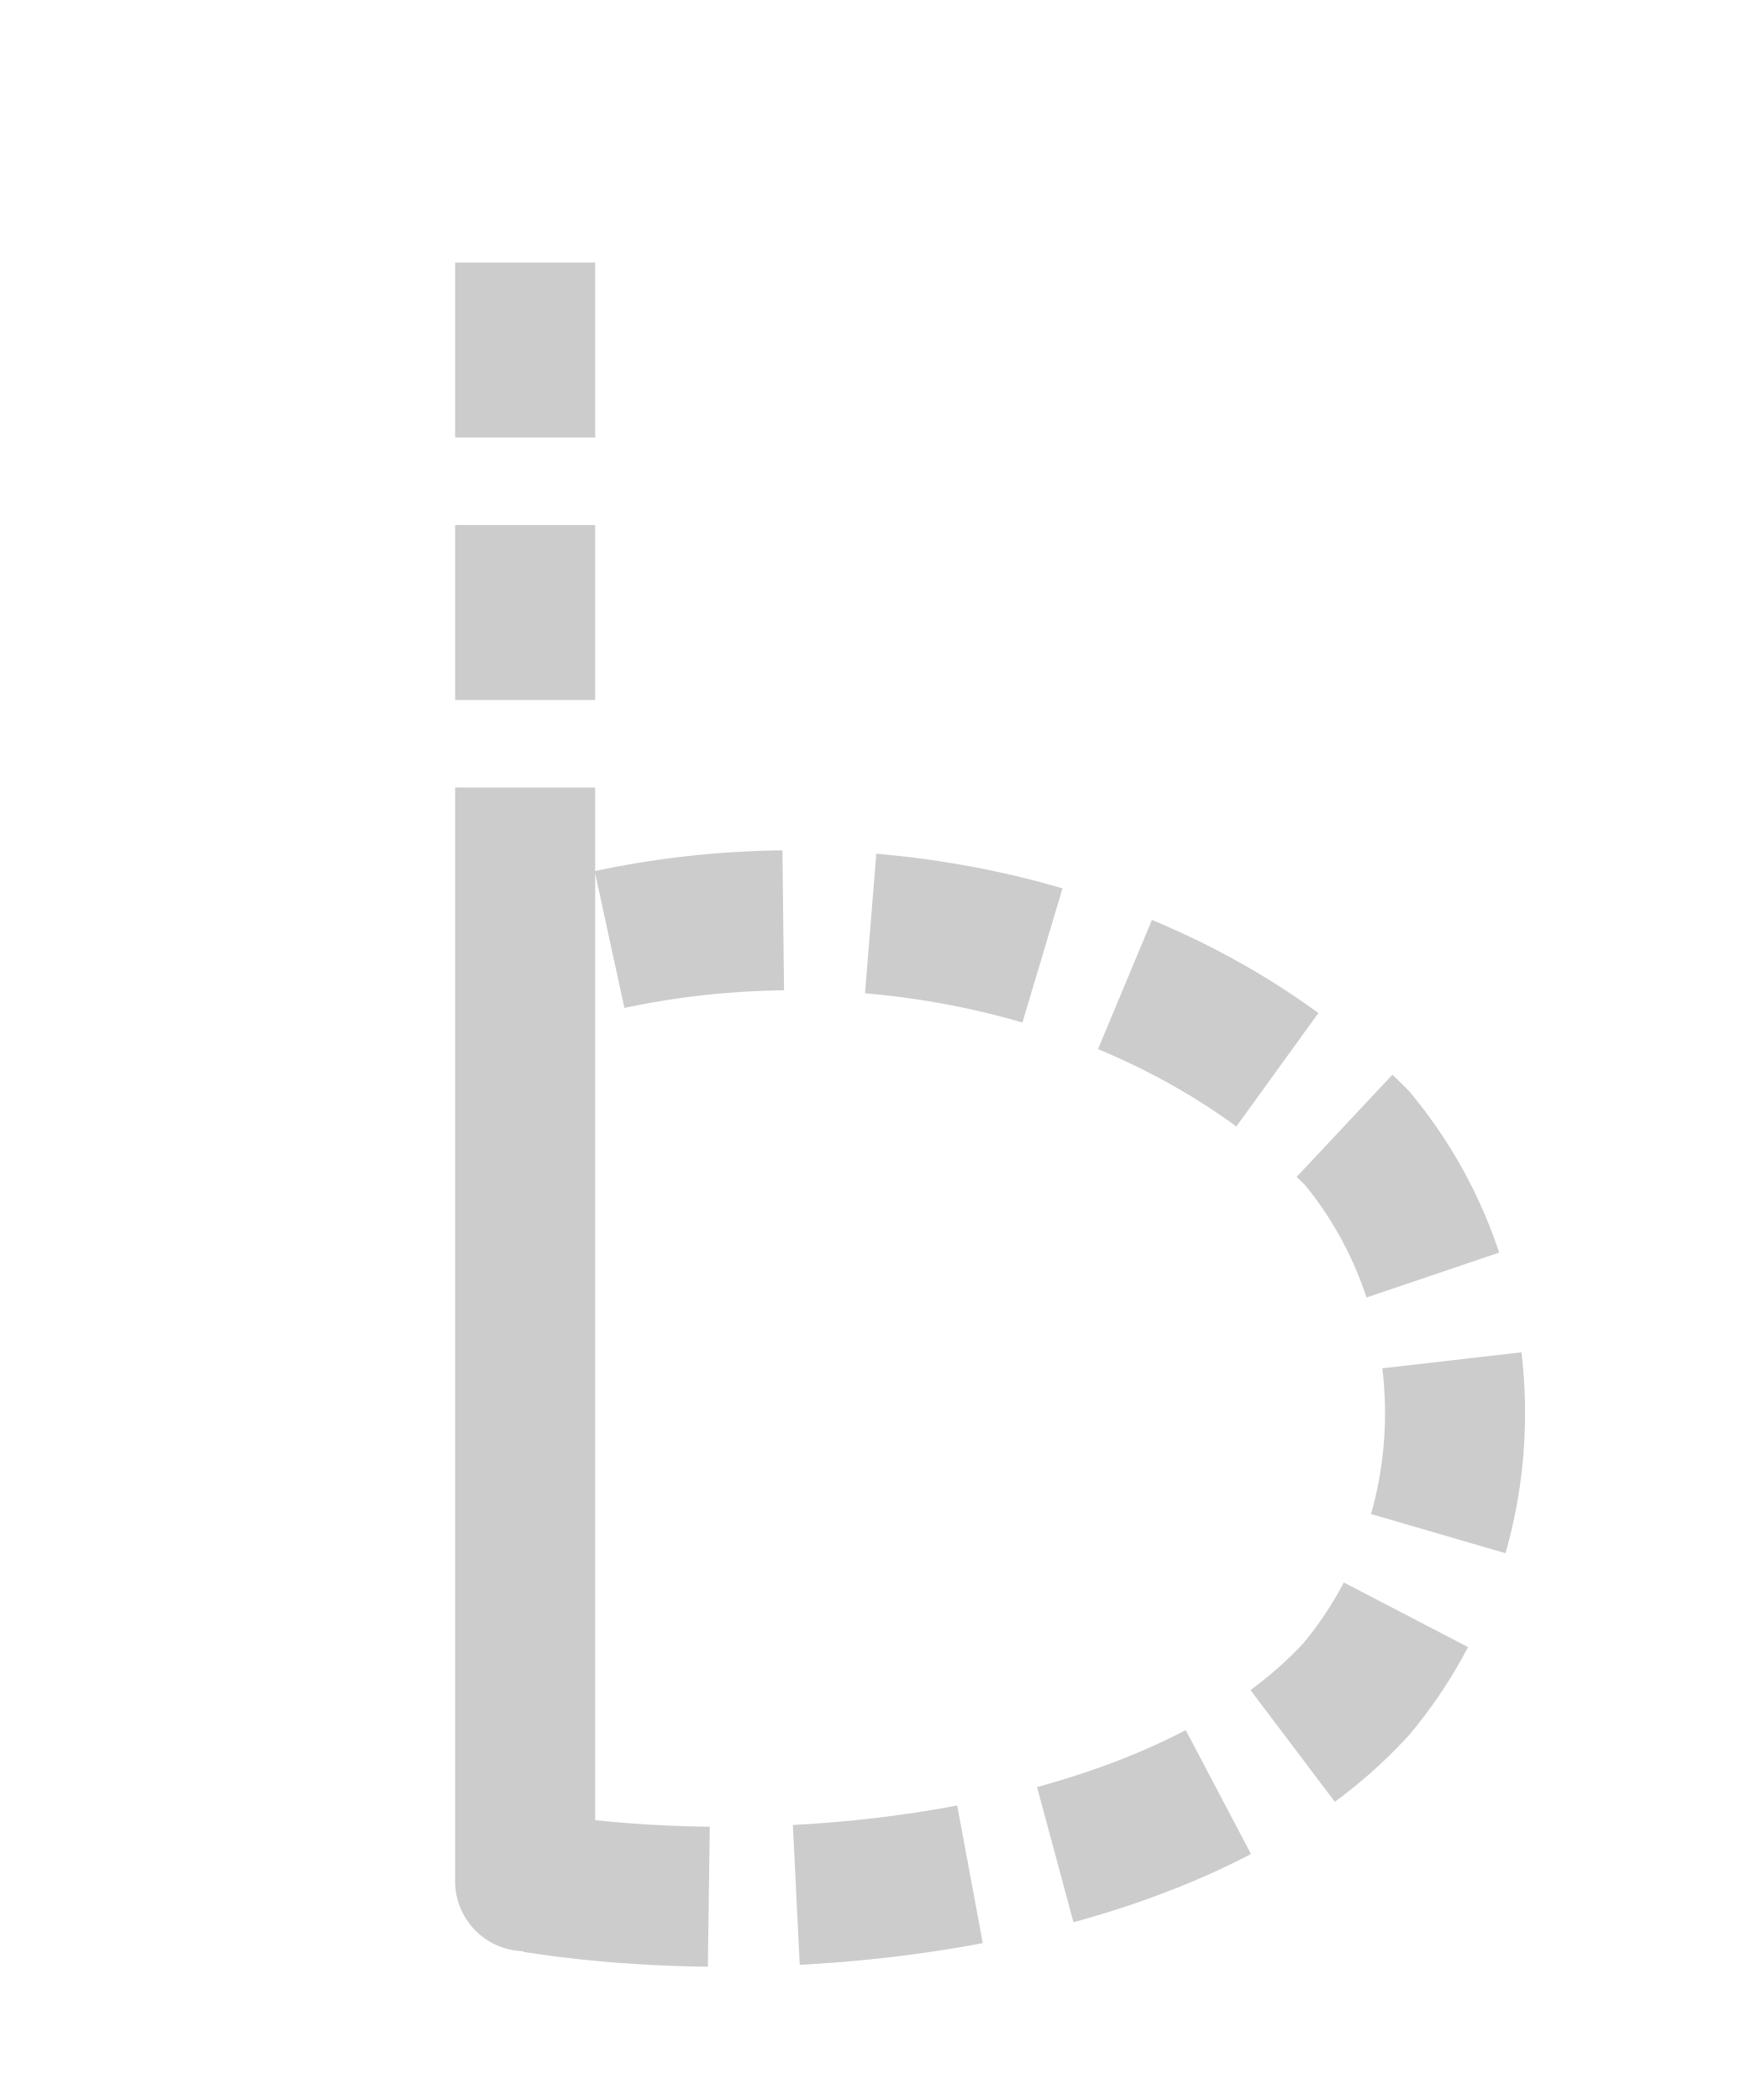
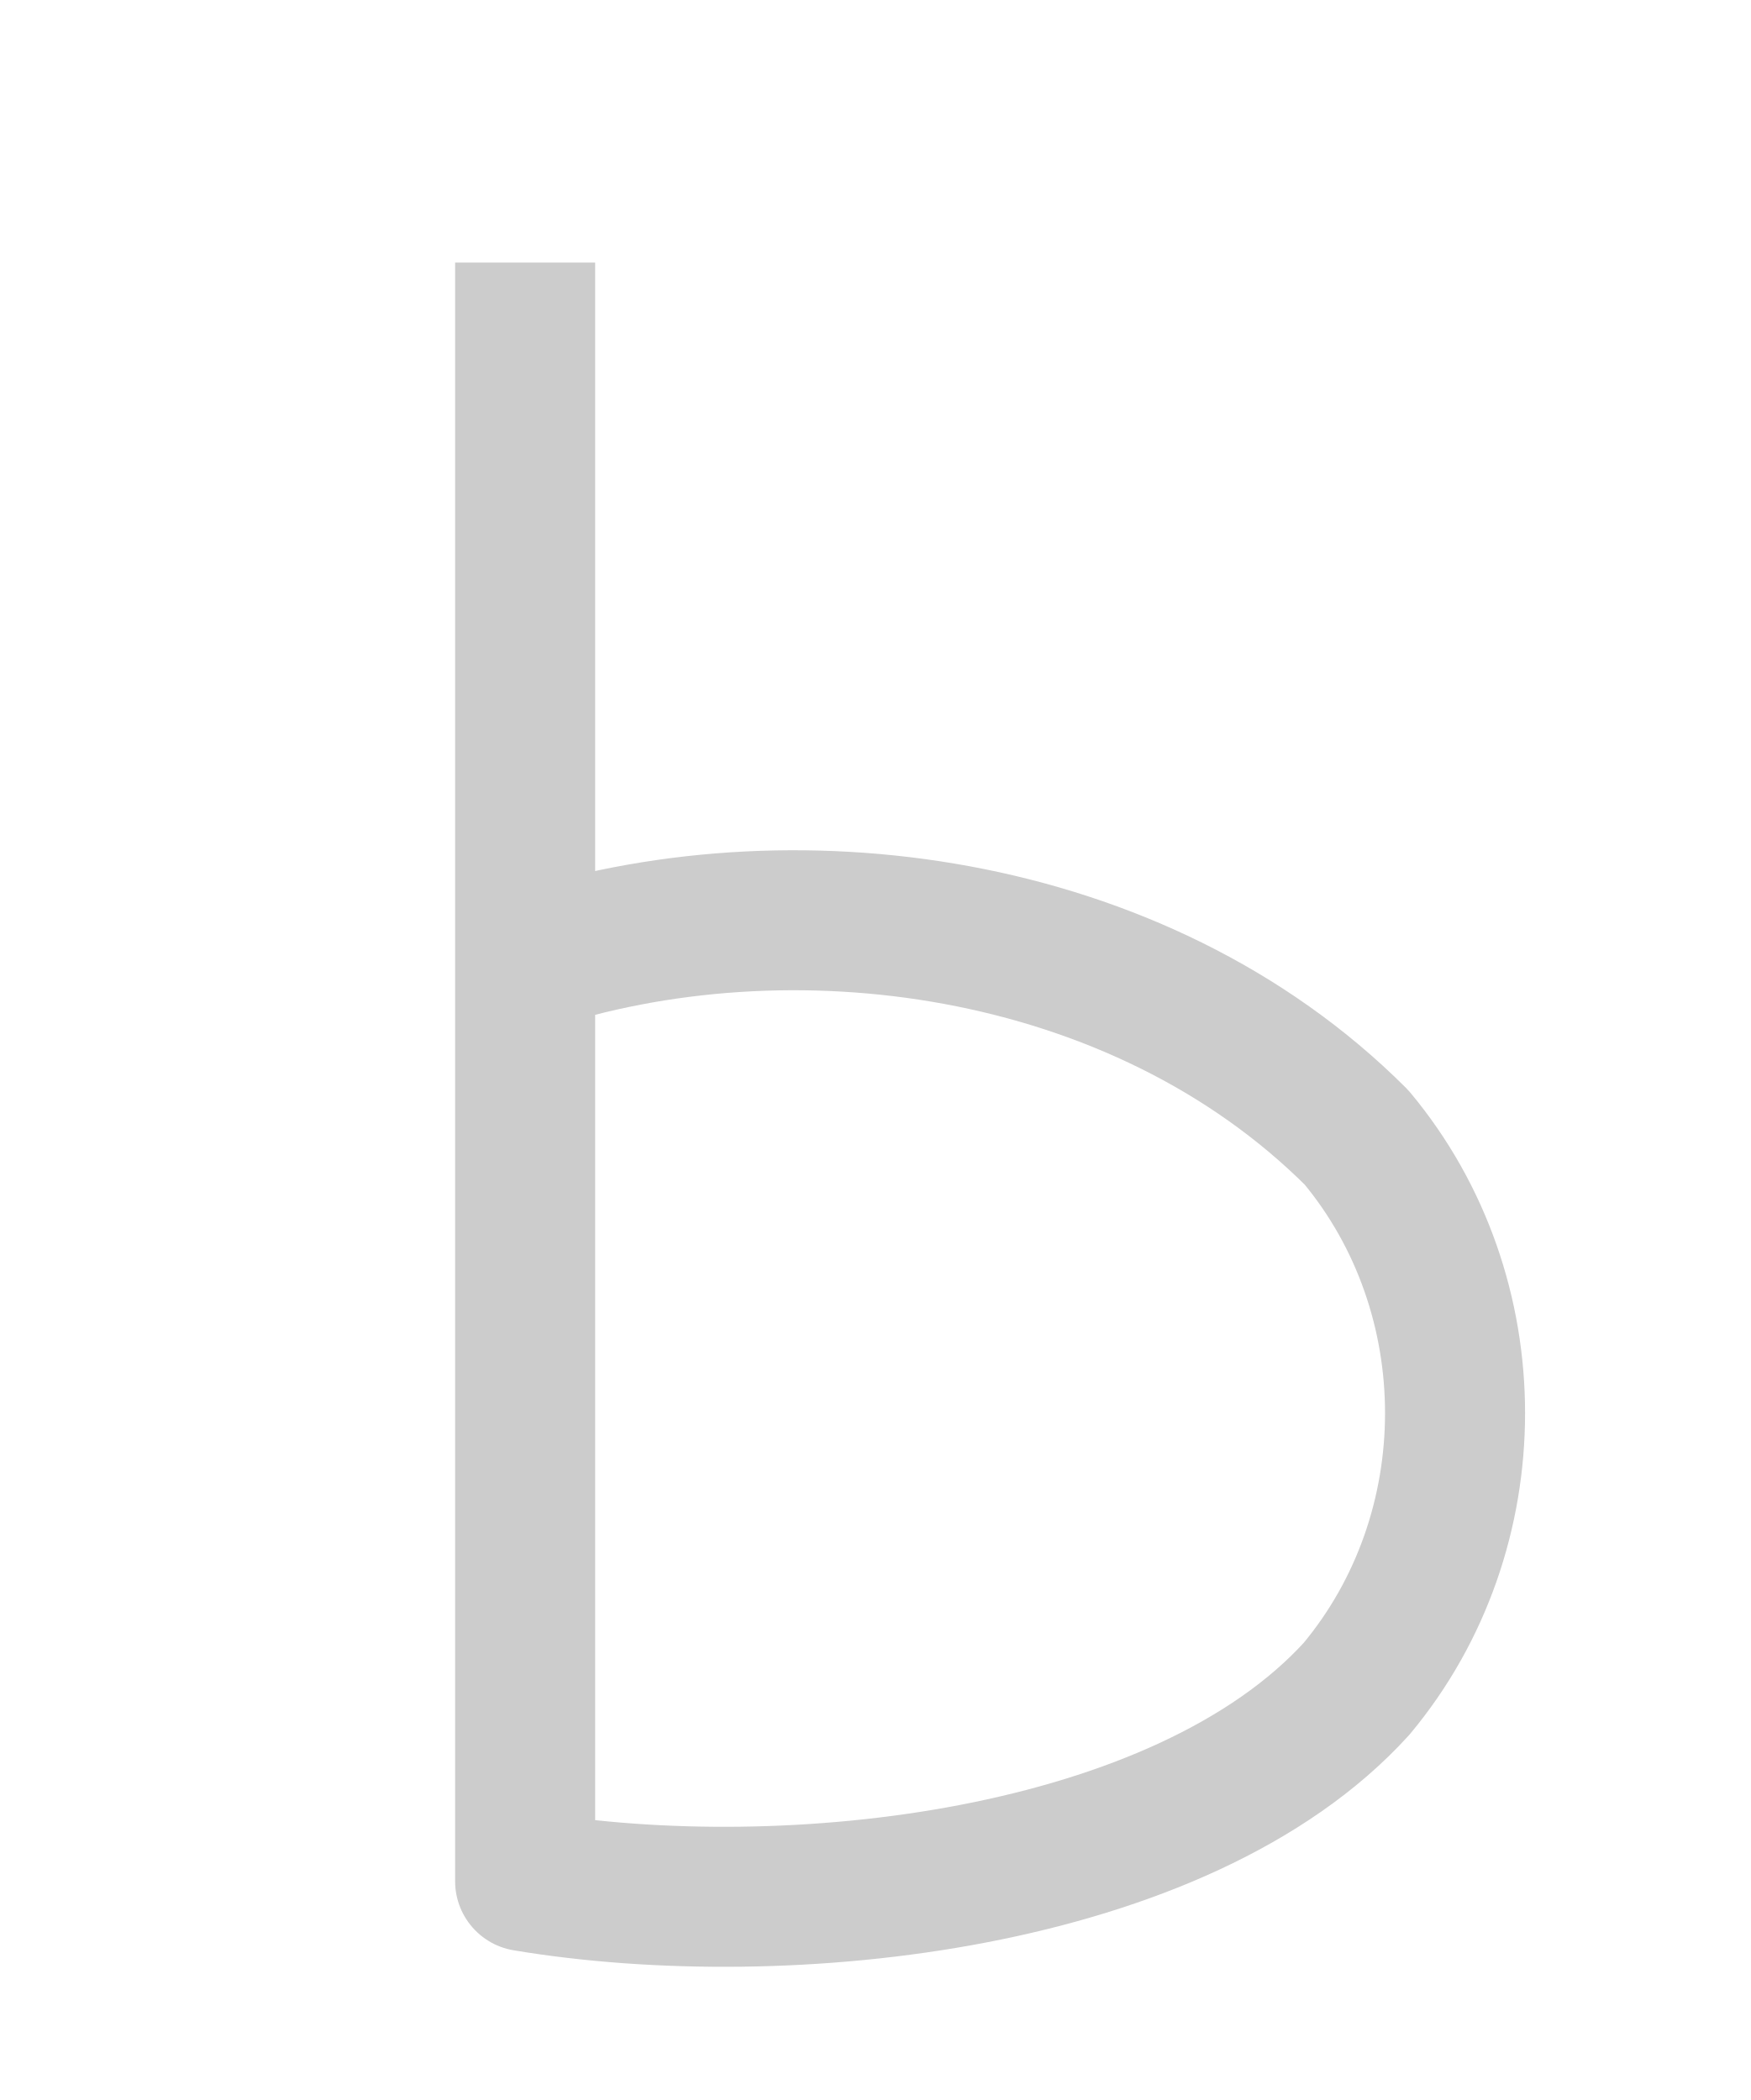
<svg xmlns="http://www.w3.org/2000/svg" viewBox="0 0 200 240">
-   <path id="trace-path" d="M 60,30 L 60,215 L 60,110 C 90,100 130,105 155,130 C 170,148 170,175 155,193 C 135,215 90,220 60,215" fill="none" stroke="#ccc" stroke-width="16" stroke-linecap="butt" stroke-linejoin="round" stroke-dasharray="20 10" />
+   <path id="trace-path" d="M 60,30 L 60,215 L 60,110 C 90,100 130,105 155,130 C 170,148 170,175 155,193 C 135,215 90,220 60,215" fill="none" stroke="#ccc" stroke-width="16" stroke-linecap="butt" stroke-linejoin="round" />
</svg>
